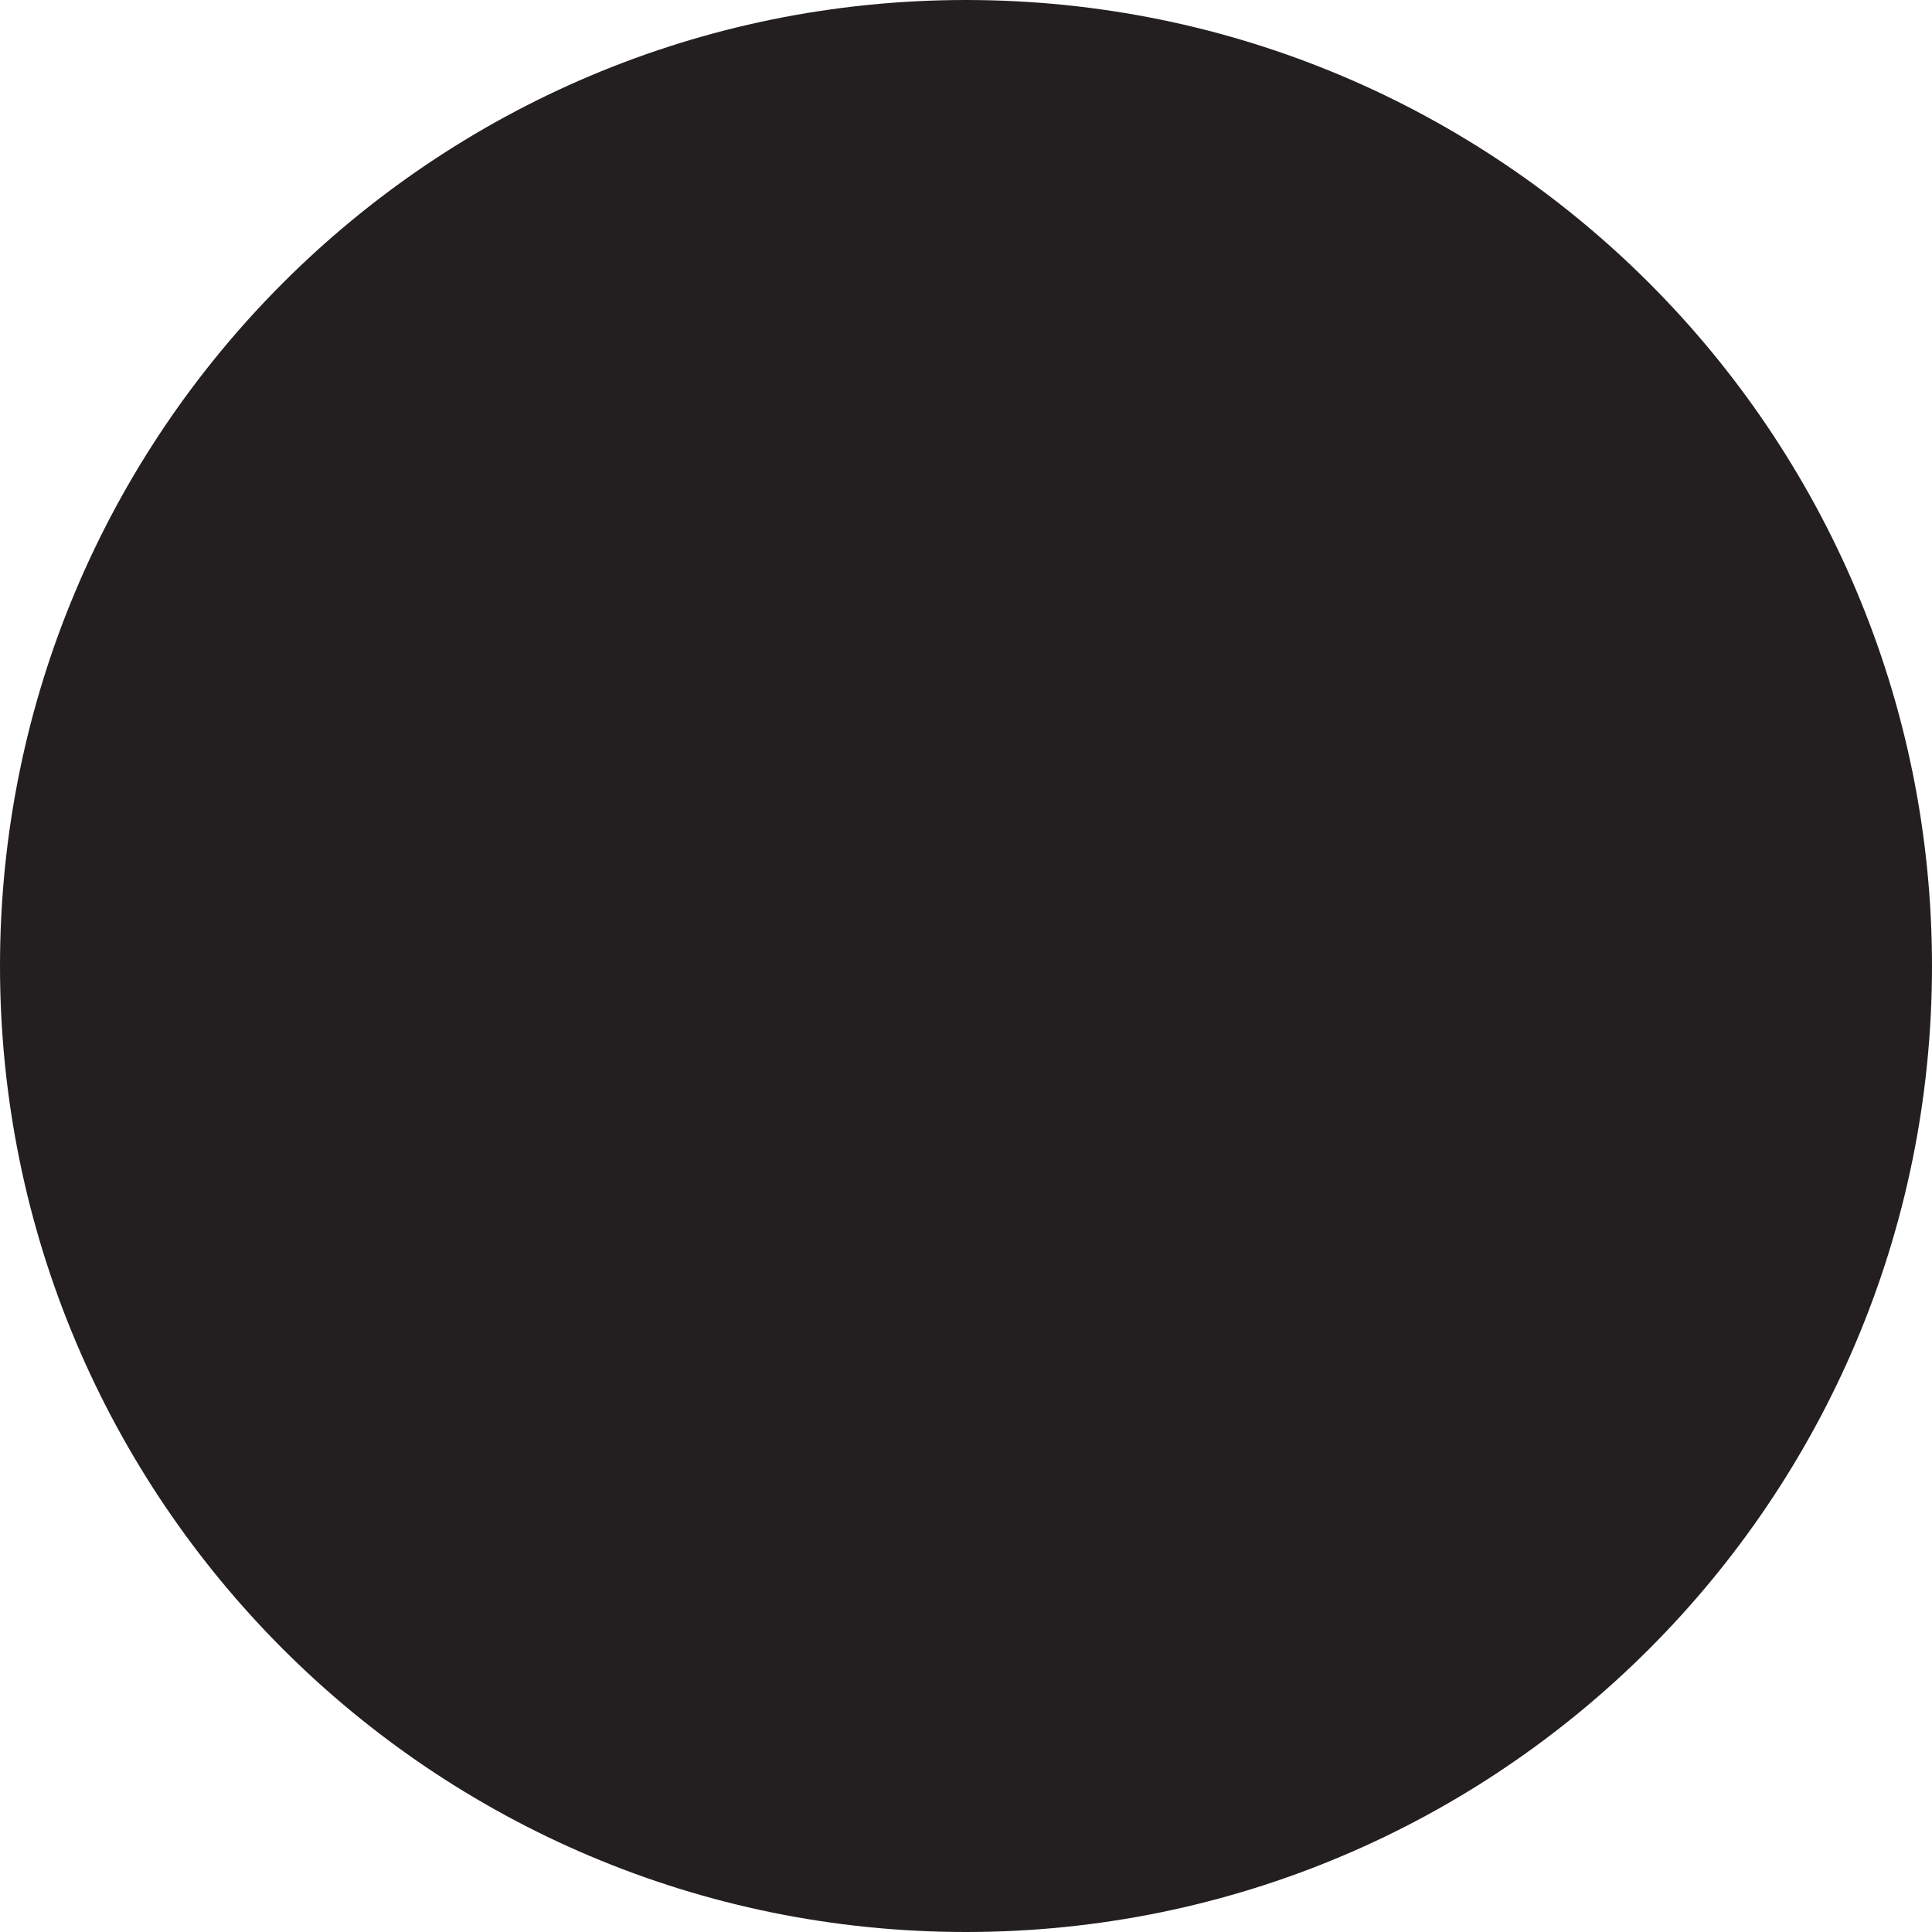
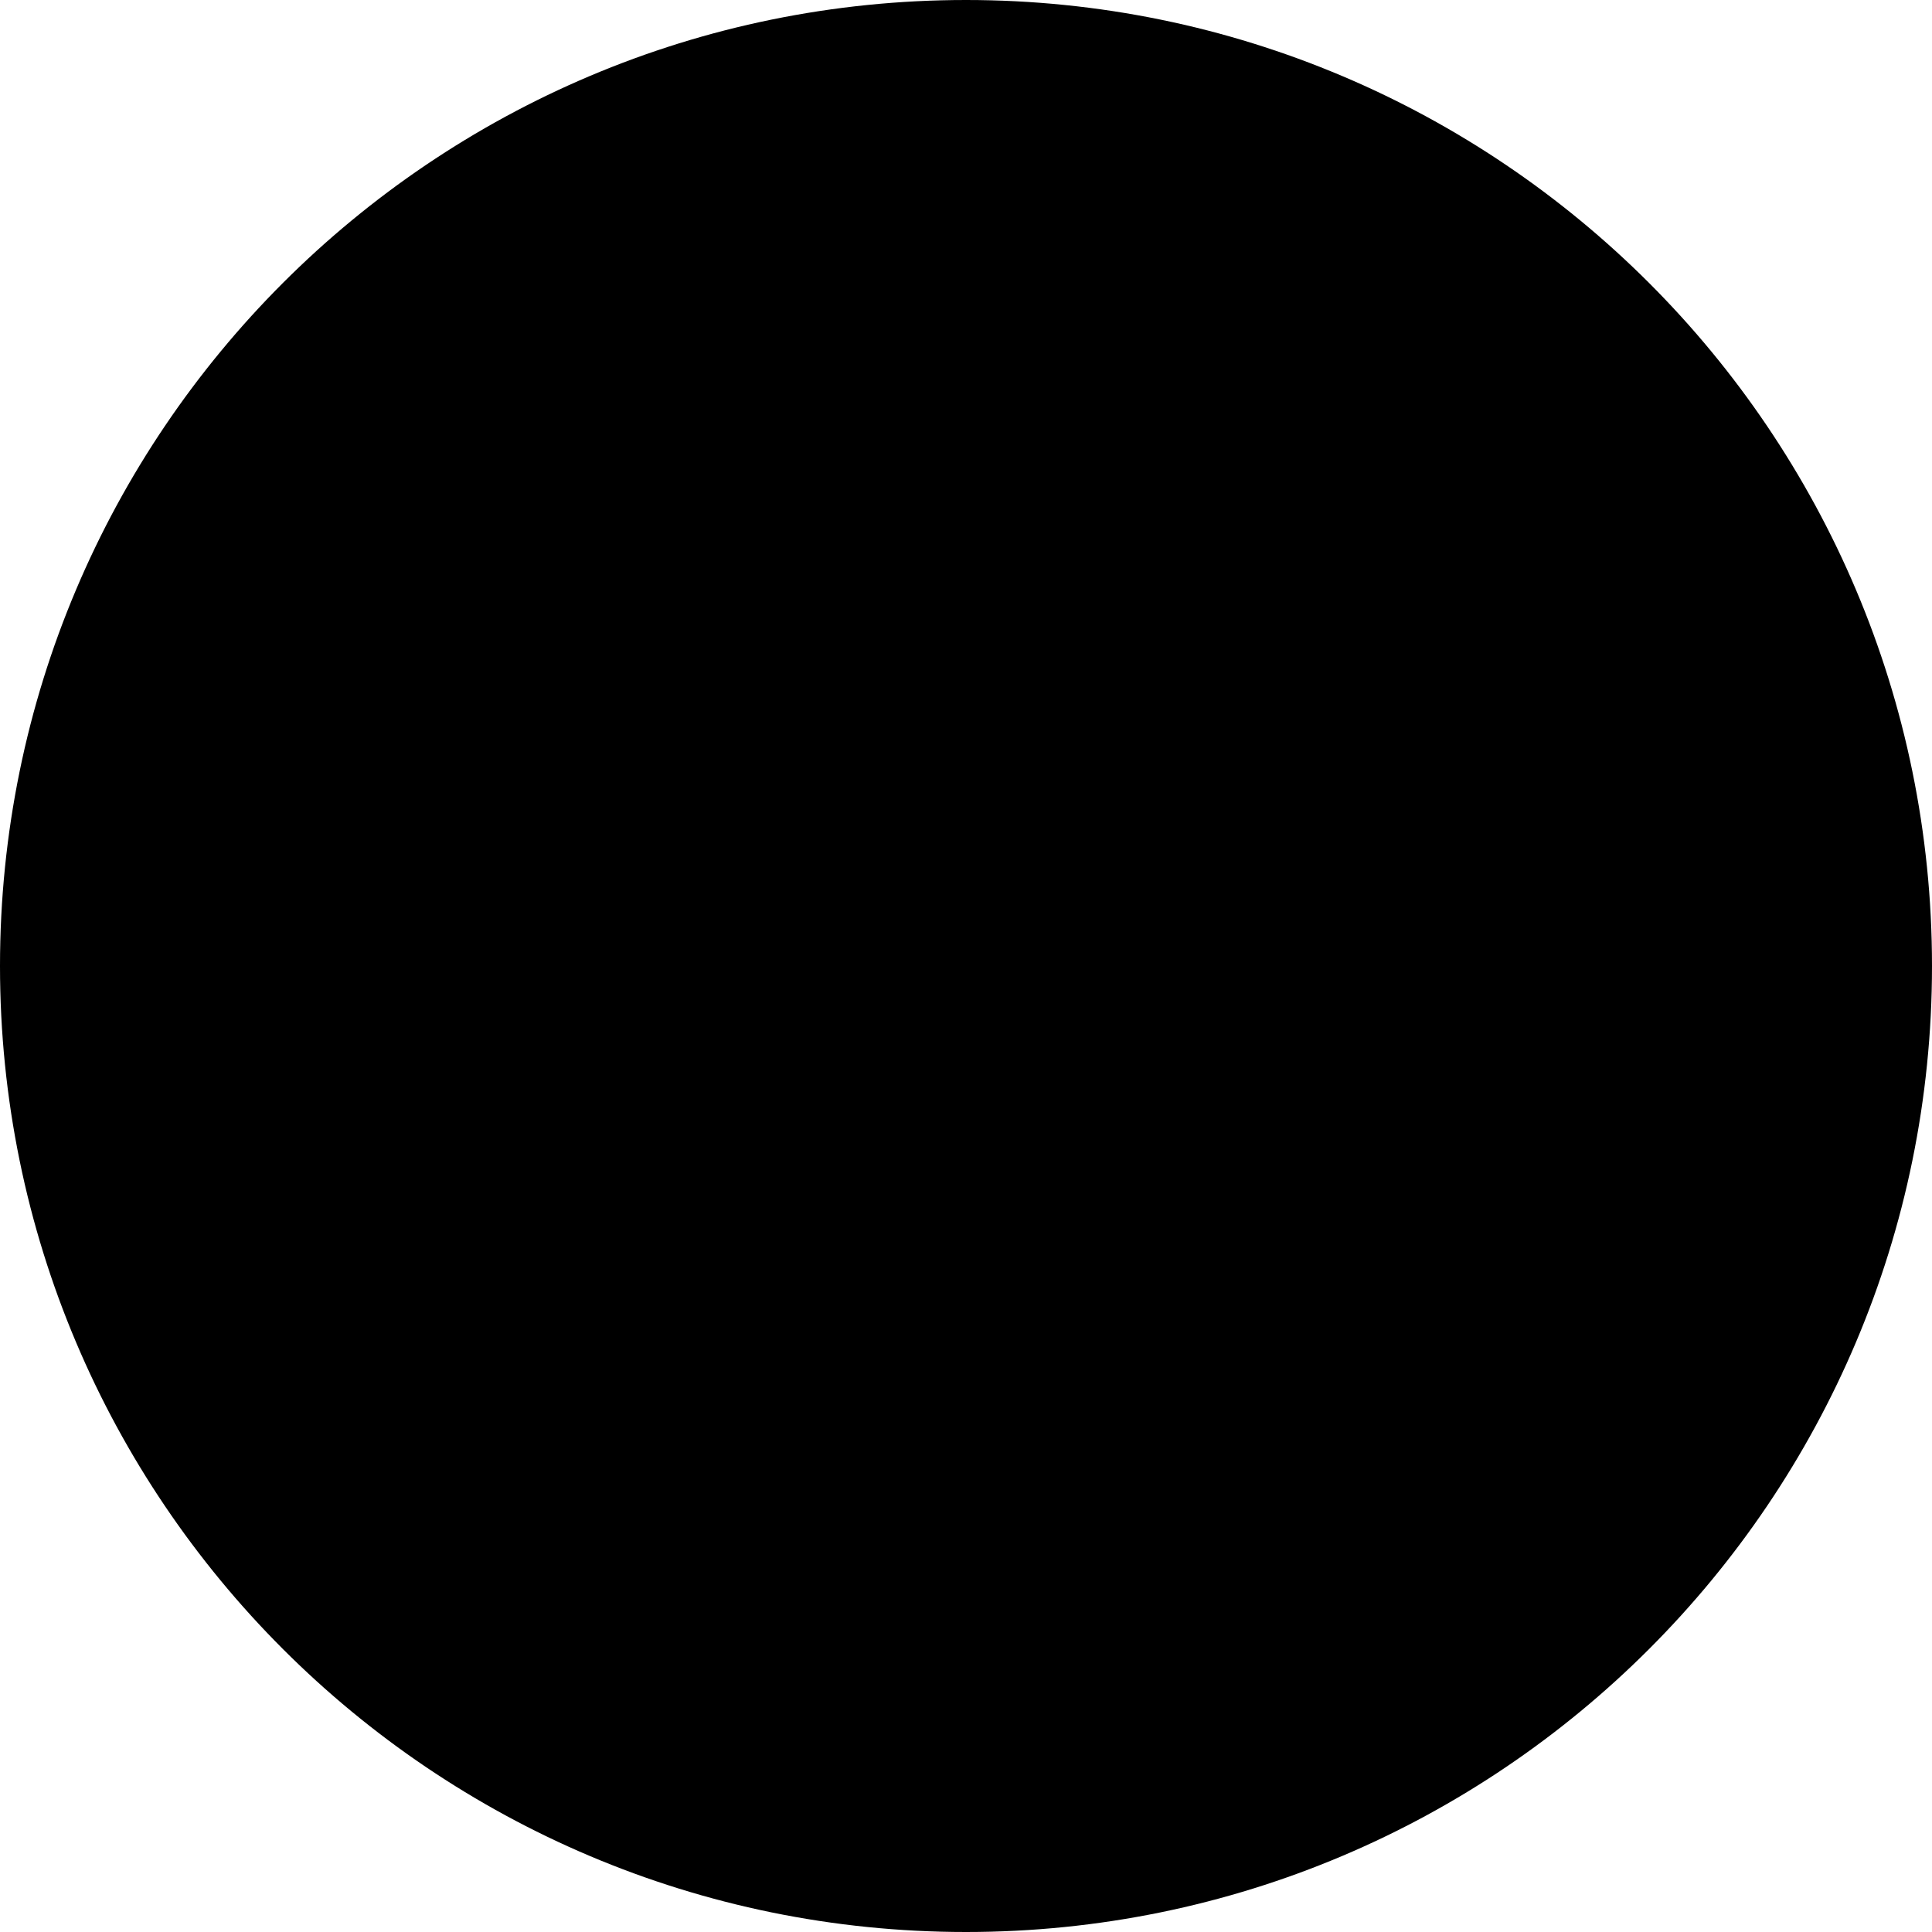
<svg xmlns="http://www.w3.org/2000/svg" version="1.1" id="Layer_1" x="0px" y="0px" viewBox="0 0 12 12" style="enable-background:new 0 0 12 12;" xml:space="preserve">
  <style type="text/css">
- 	.st0{fill:#231F20;stroke:#231F20;stroke-miterlimit:10;}
+ 	.st0{stroke:#000000;stroke-miterlimit:10;}
</style>
  <circle class="st0" cx="6" cy="6" r="5.5" />
</svg>
